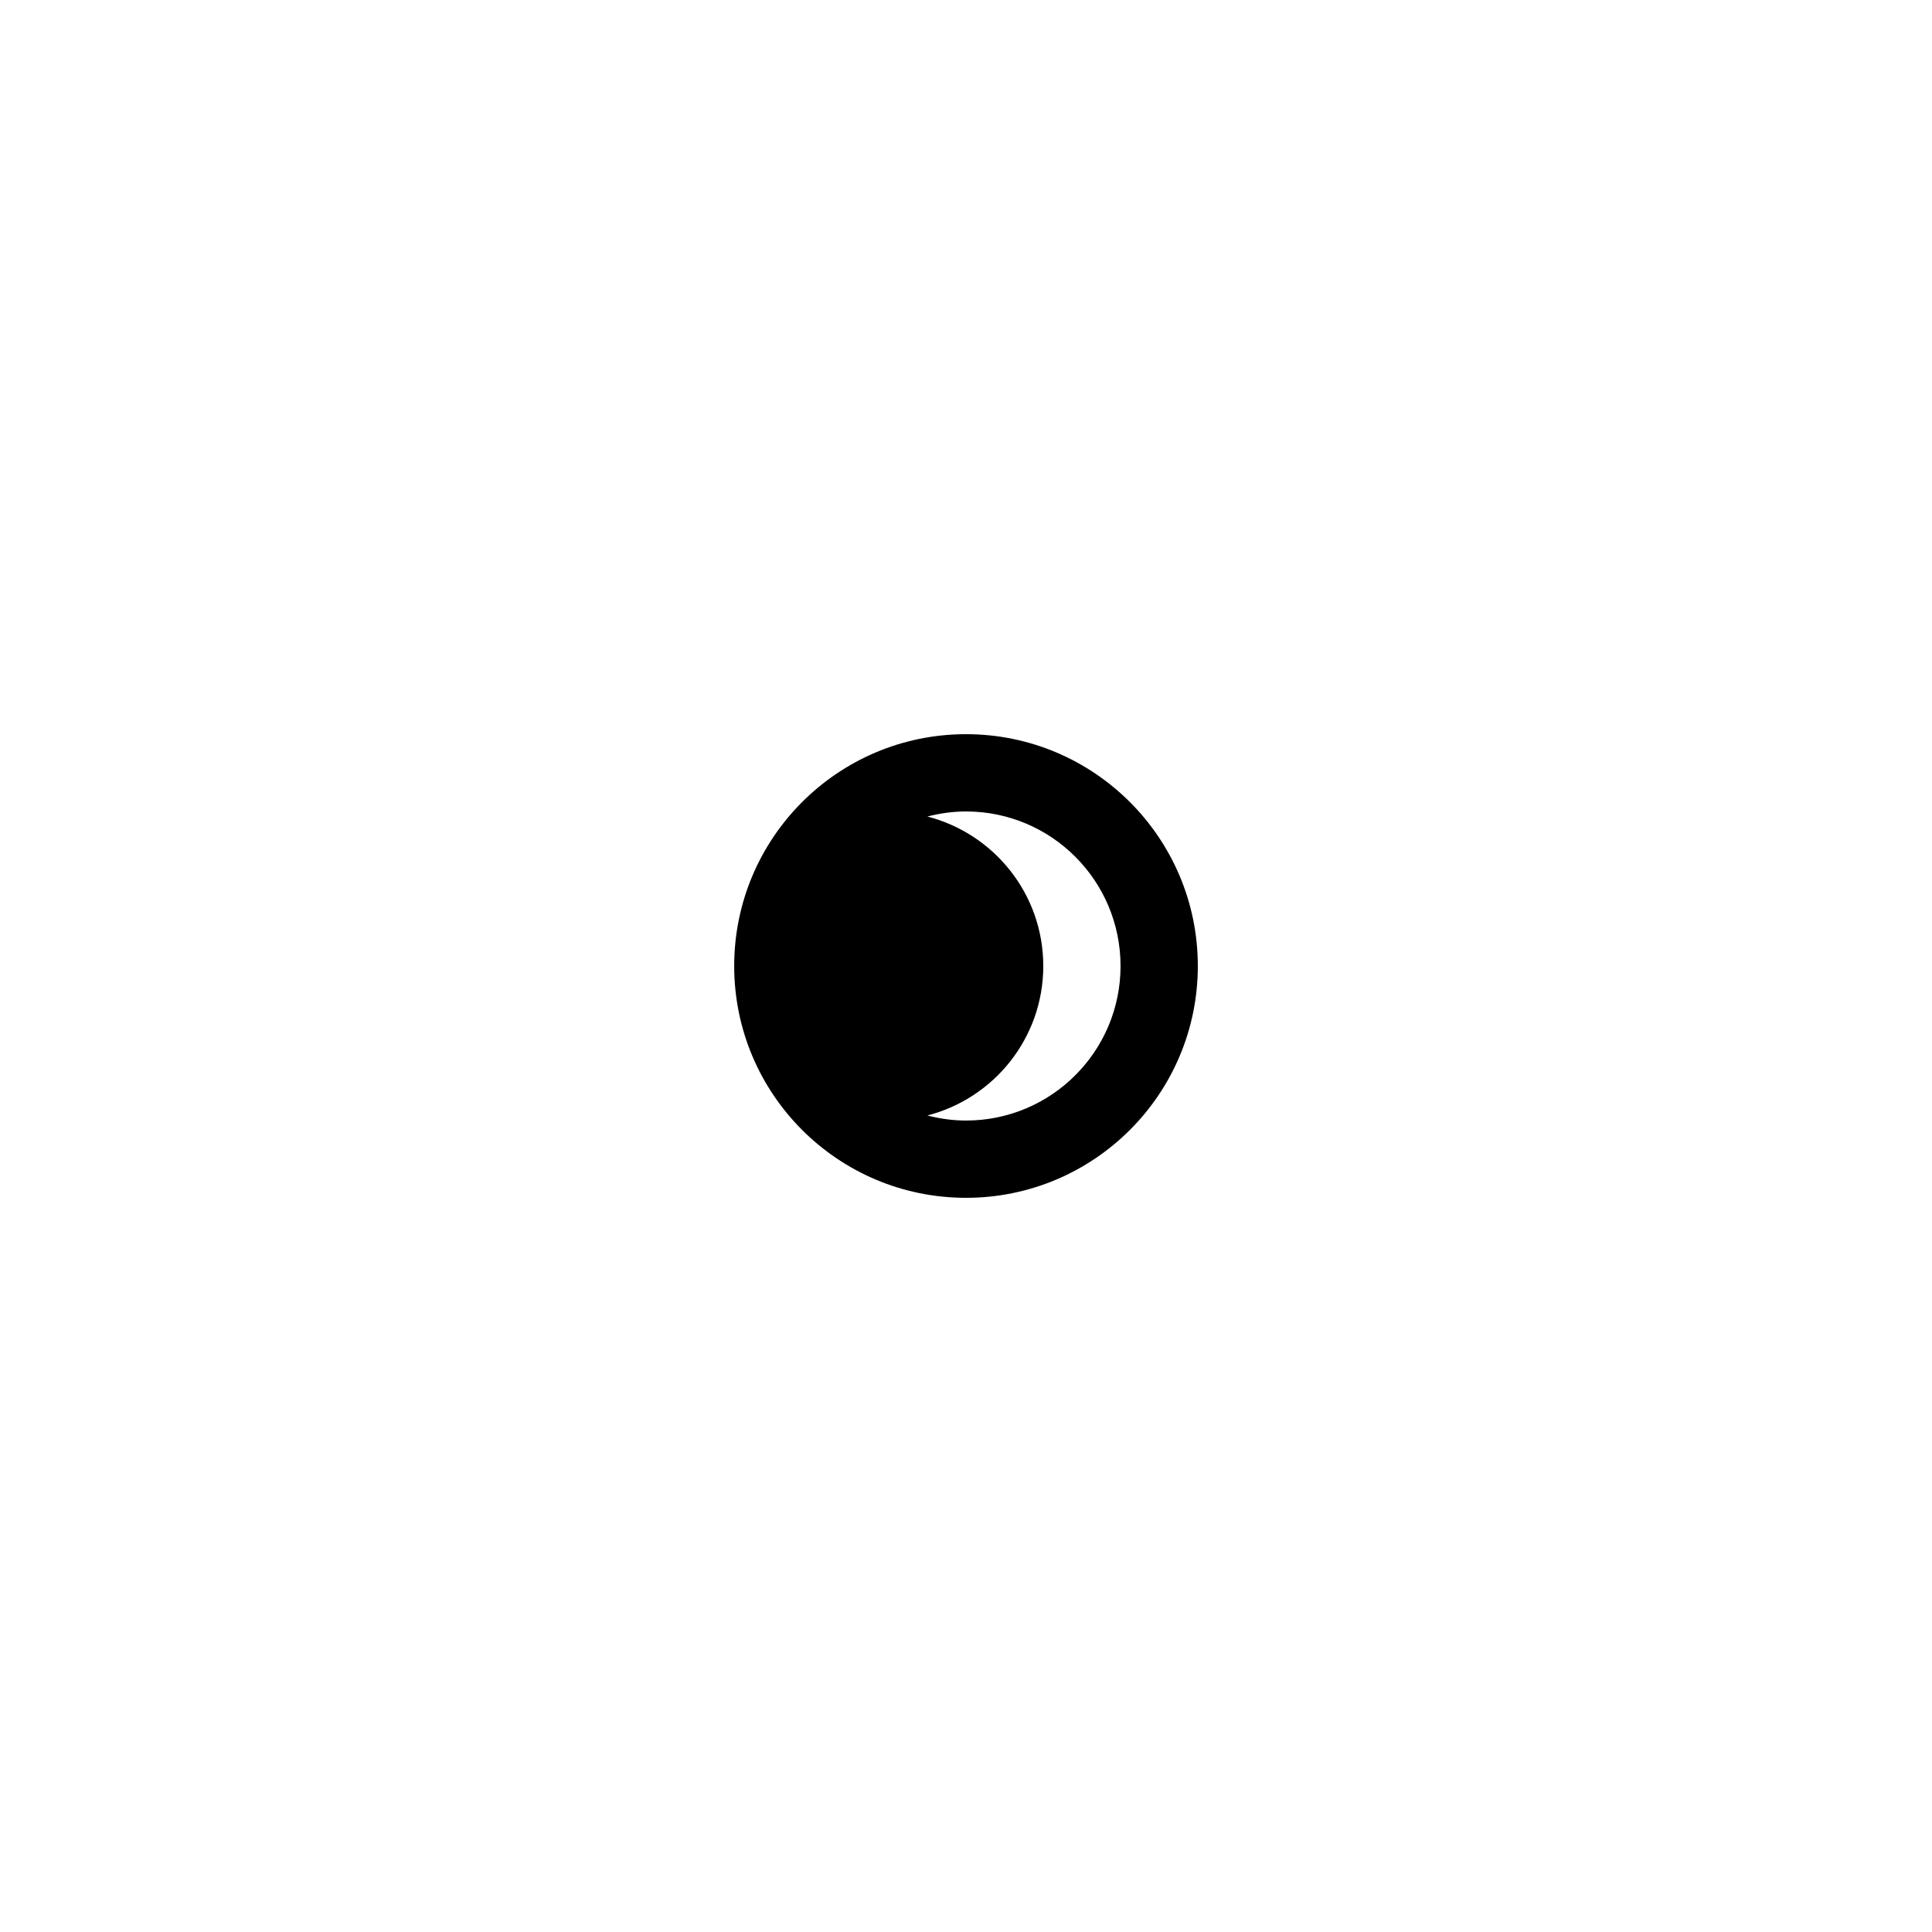
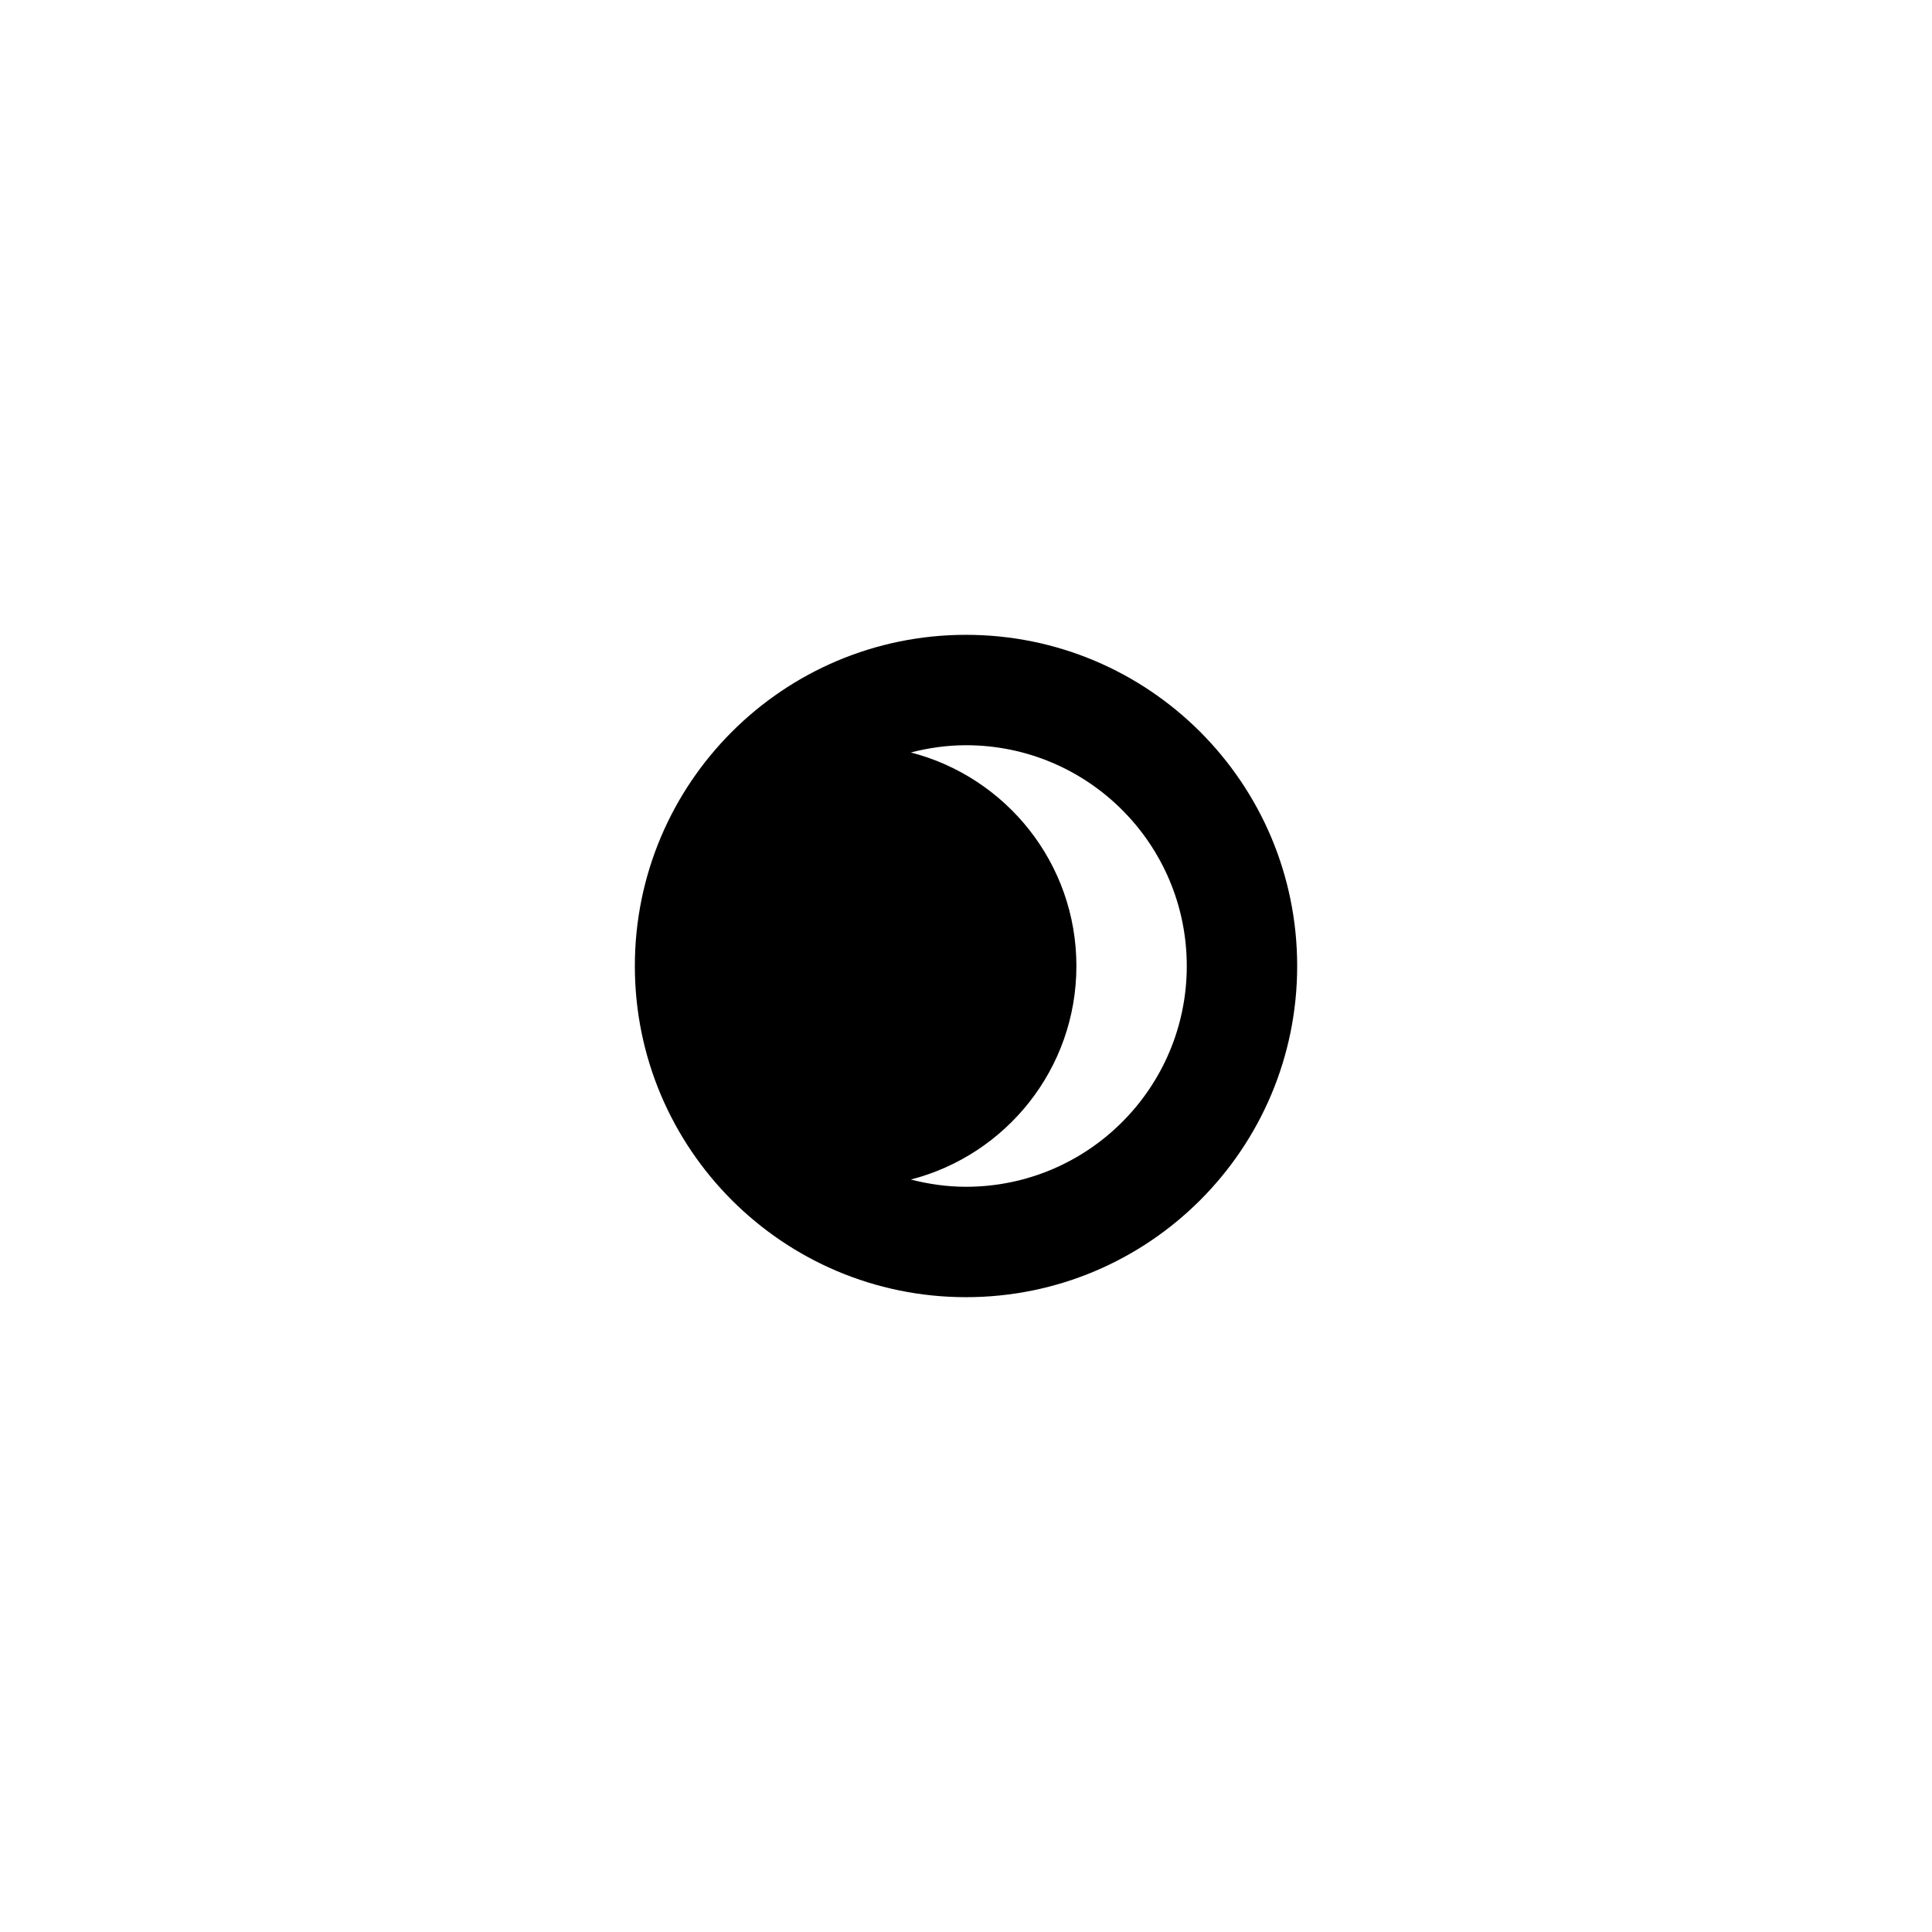
- <svg xmlns="http://www.w3.org/2000/svg" enable-background="new 0 0 100 100" height="100px" id="Layer_1" version="1.1" viewBox="0 0 100 100" width="100px" x="0px" y="0px" xml:space="preserve">
+ <svg xmlns="http://www.w3.org/2000/svg" enable-background="new 0 0 100 100" id="Layer_1" version="1.1" viewBox="15 15 70 70" x="0px" y="0px" xml:space="preserve">
  <path clip-rule="evenodd" d="M50,61.999c6.627,0,11.999-5.373,11.999-11.998c0-6.627-5.372-12-11.999-12  c-6.626,0-11.998,5.373-11.998,12C38.002,56.626,43.374,61.999,50,61.999z M48.001,42.263c0.64-0.164,1.308-0.262,1.999-0.262  c4.418,0,7.999,3.582,7.999,8c0,4.416-3.581,7.998-7.999,7.998c-0.691,0-1.359-0.098-1.999-0.262C51.449,56.849,54,53.726,54,50.001  C54,46.274,51.449,43.153,48.001,42.263z" fill-rule="evenodd" />
</svg>
